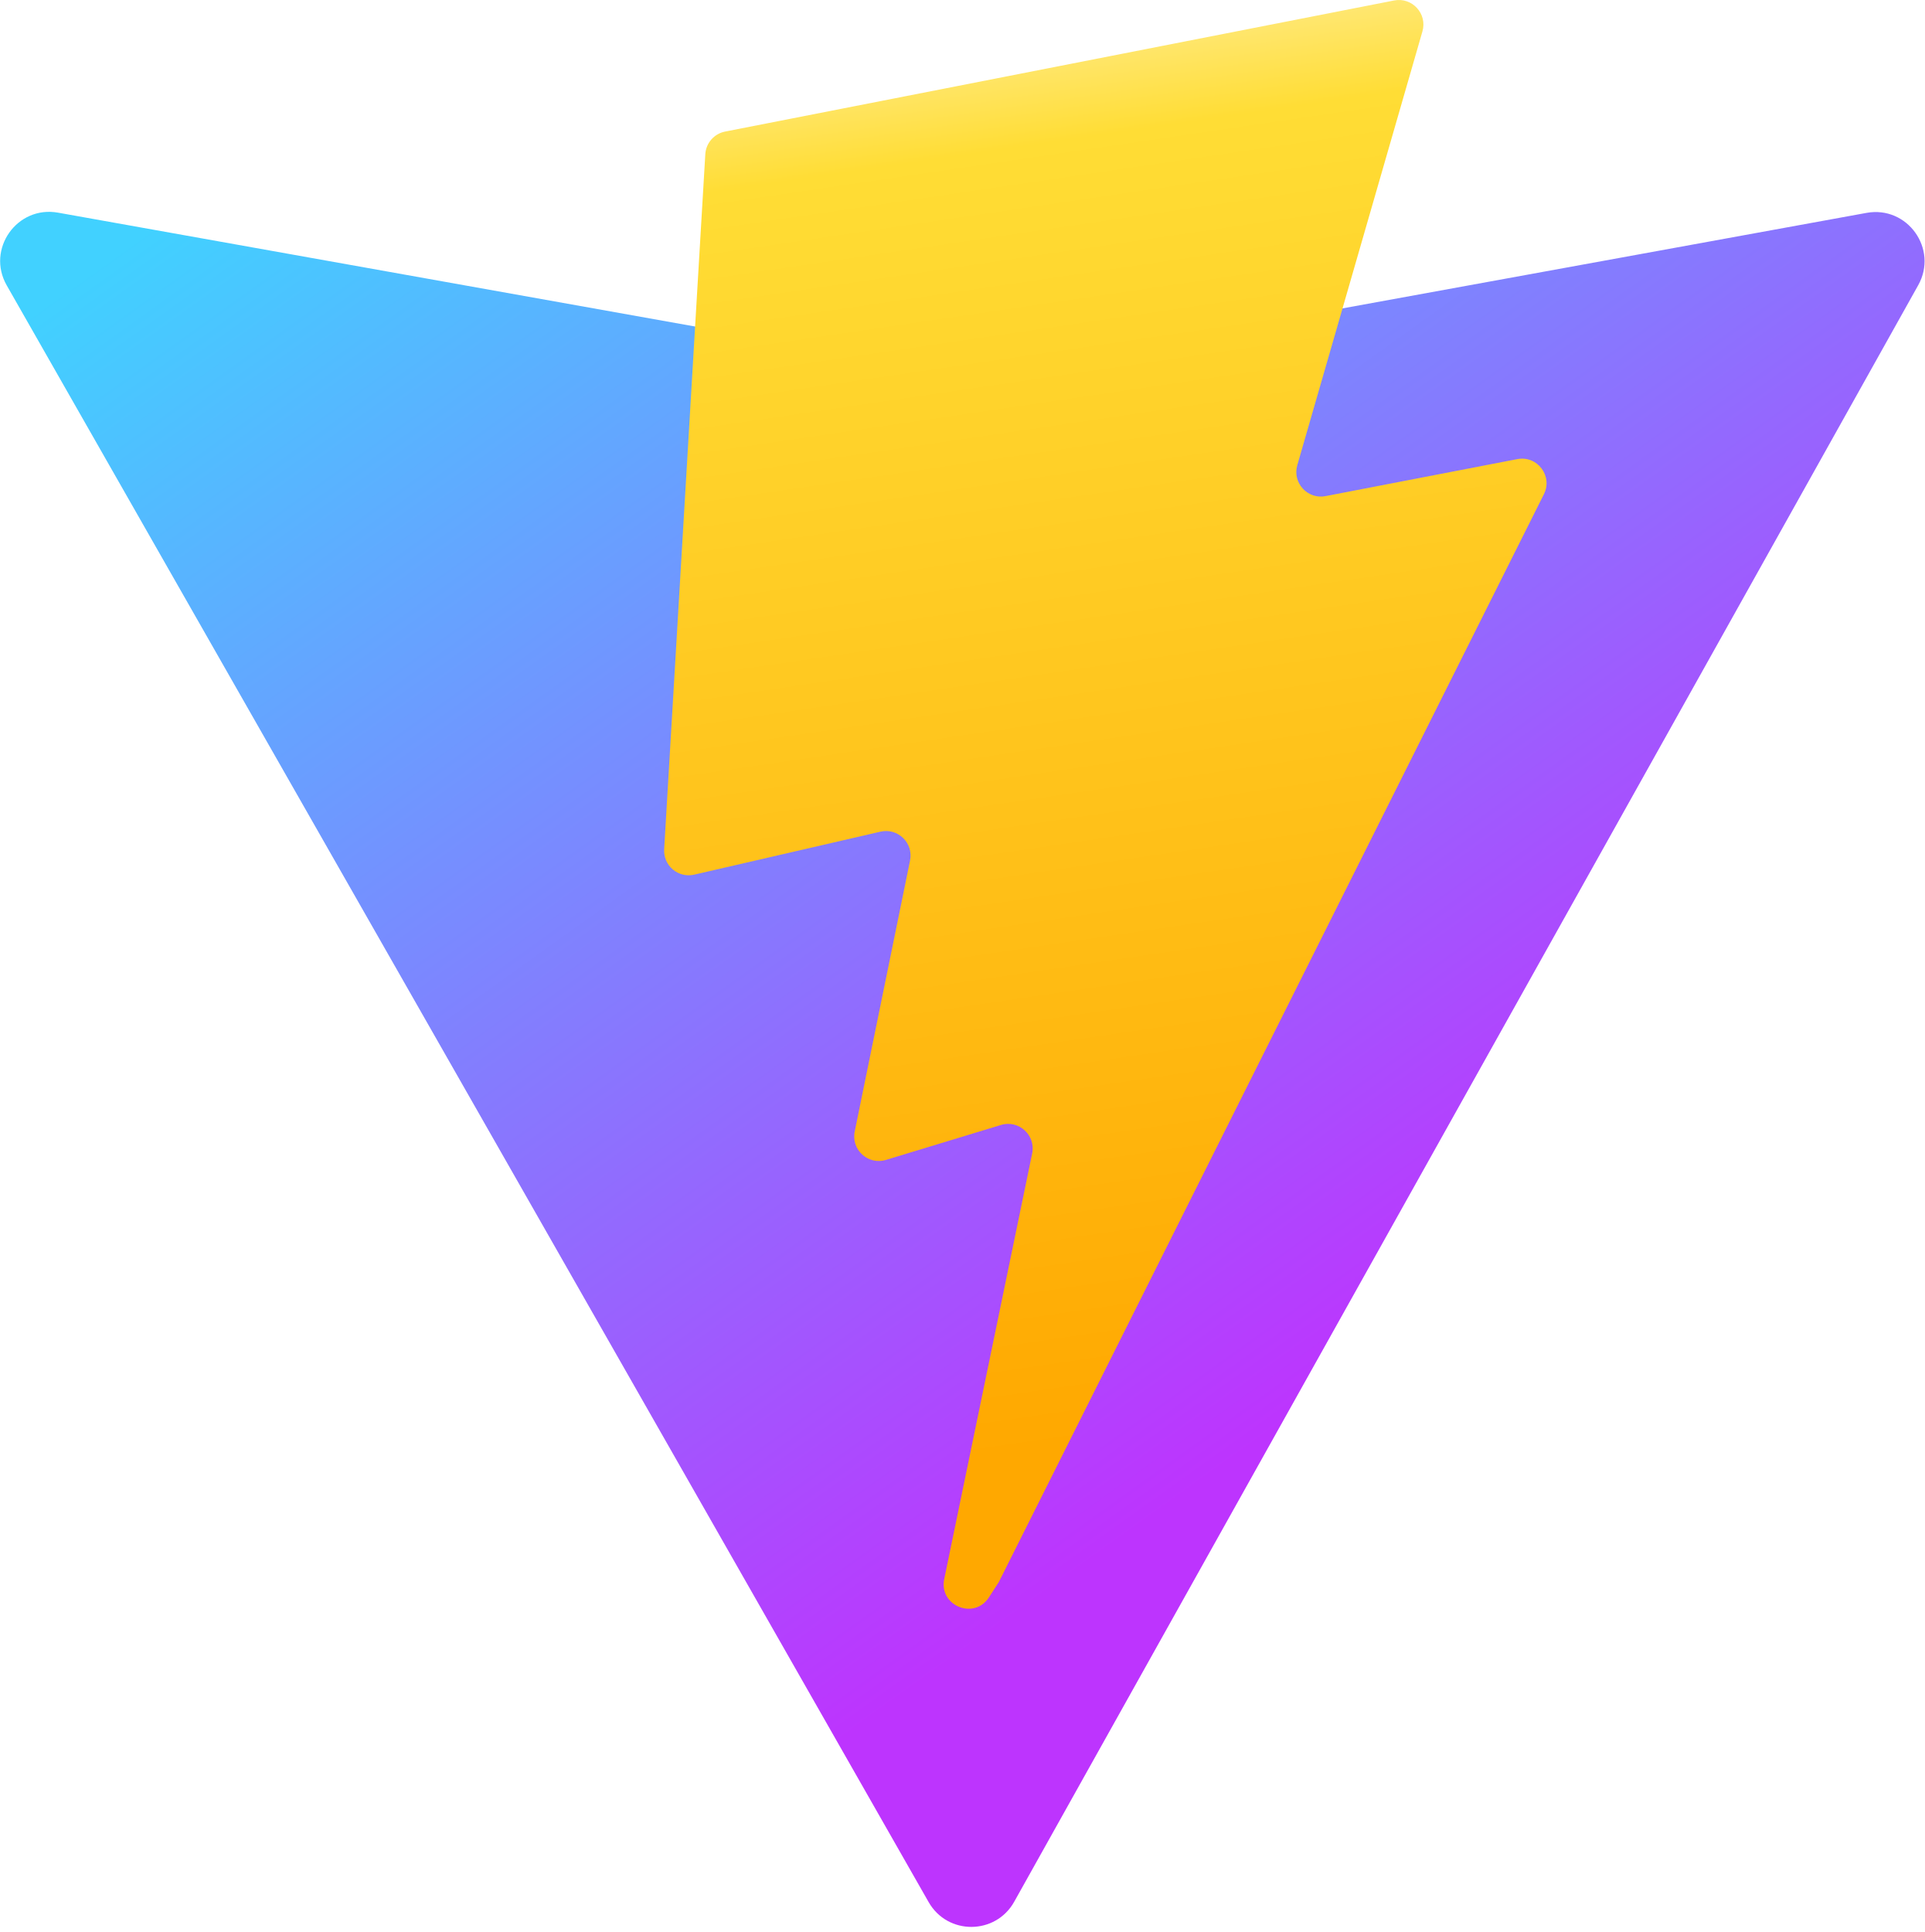
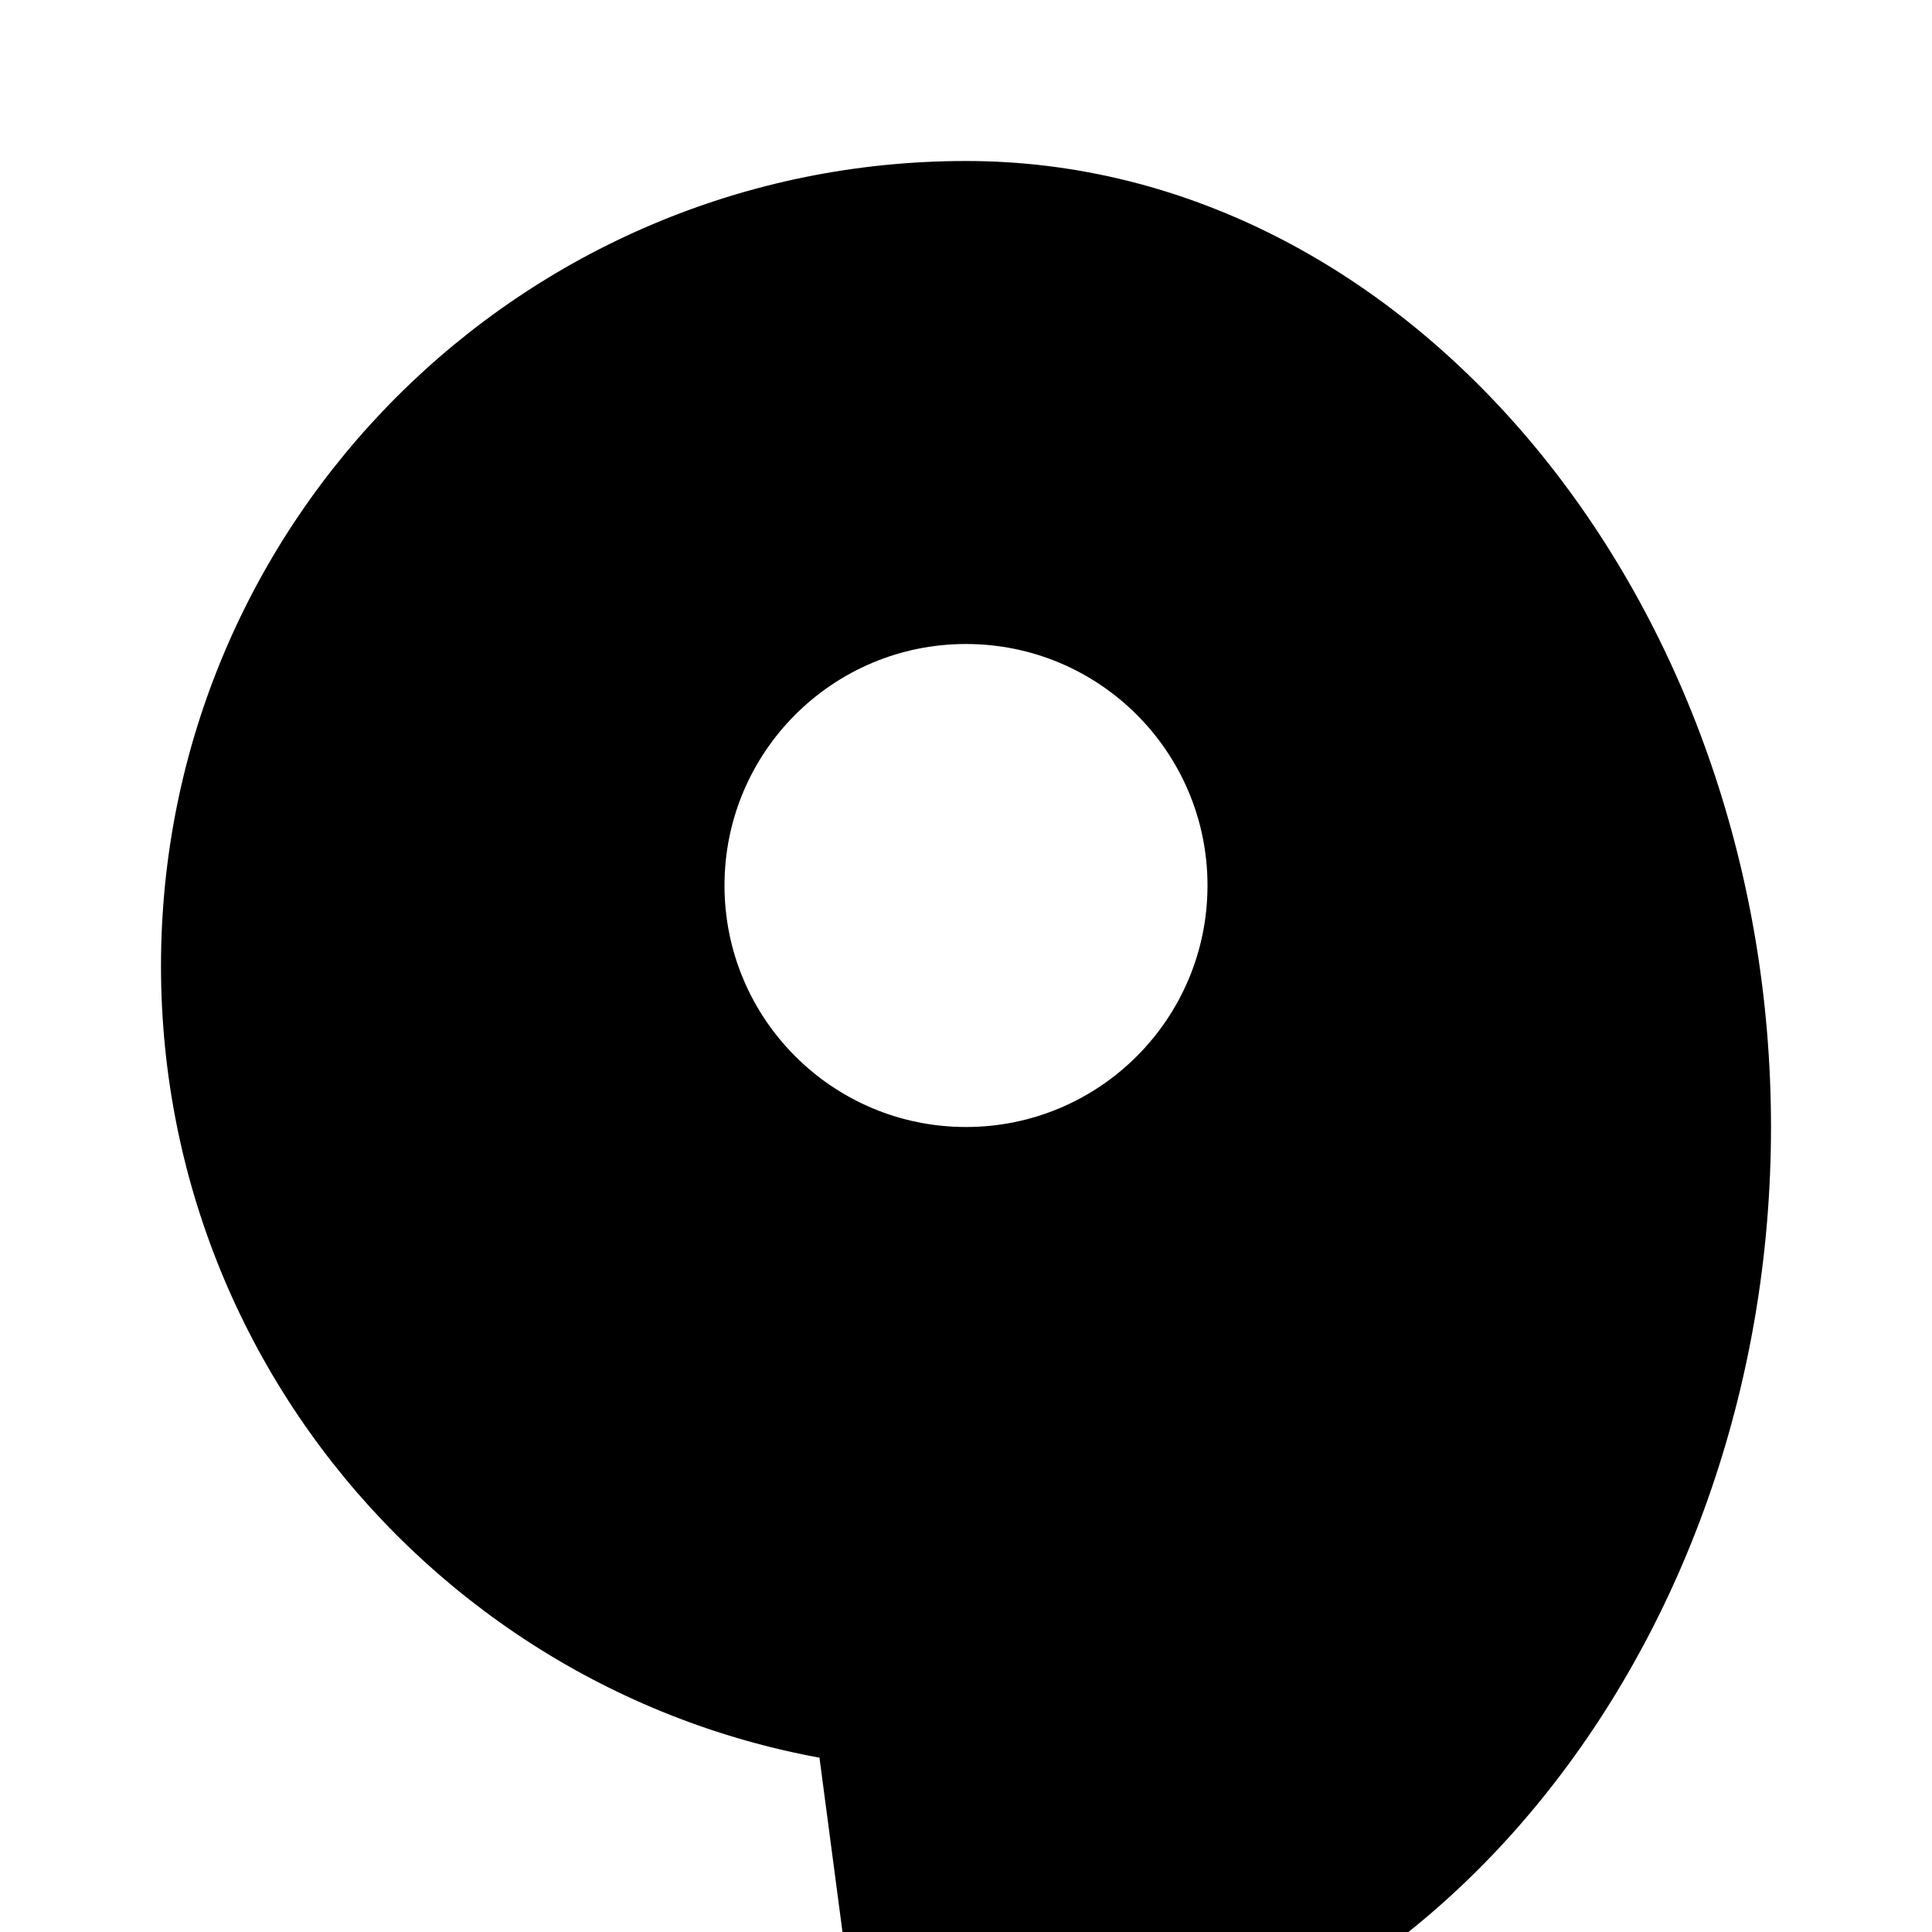
- <svg xmlns="http://www.w3.org/2000/svg" aria-hidden="true" role="img" class="iconify iconify--logos" width="31.88" height="32" preserveAspectRatio="xMidYMid meet" viewBox="0 0 256 257">
-   <defs>
-     <linearGradient id="IconifyId1813088fe1fbc01fb466" x1="-.828%" x2="57.636%" y1="7.652%" y2="78.411%">
-       <stop offset="0%" stop-color="#41D1FF" />
-       <stop offset="100%" stop-color="#BD34FE" />
-     </linearGradient>
-     <linearGradient id="IconifyId1813088fe1fbc01fb467" x1="43.376%" x2="50.316%" y1="2.242%" y2="89.03%">
-       <stop offset="0%" stop-color="#FFEA83" />
-       <stop offset="8.333%" stop-color="#FFDD35" />
-       <stop offset="100%" stop-color="#FFA800" />
-     </linearGradient>
-   </defs>
-   <path fill="url(#IconifyId1813088fe1fbc01fb466)" d="M255.153 37.938L134.897 252.976c-2.483 4.44-8.862 4.466-11.382.048L.875 37.958c-2.746-4.814 1.371-10.646 6.827-9.67l120.385 21.517a6.537 6.537 0 0 0 2.322-.004l117.867-21.483c5.438-.991 9.574 4.796 6.877 9.62Z" />
-   <path fill="url(#IconifyId1813088fe1fbc01fb467)" d="M185.432.063L96.44 17.501a3.268 3.268 0 0 0-2.634 3.014l-5.474 92.456a3.268 3.268 0 0 0 3.997 3.378l24.777-5.718c2.318-.535 4.413 1.507 3.936 3.838l-7.361 36.047c-.495 2.426 1.782 4.5 4.151 3.78l15.304-4.649c2.372-.72 4.652 1.36 4.15 3.788l-11.698 56.621c-.732 3.542 3.979 5.473 5.943 2.437l1.313-2.028l72.516-144.72c1.215-2.423-.88-5.186-3.54-4.672l-25.505 4.922c-2.396.462-4.435-1.77-3.759-4.114l16.646-57.705c.677-2.35-1.37-4.583-3.769-4.113Z" />
+ <svg xmlns="http://www.w3.org/2000/svg" width="24" height="24" viewBox="0 0 24 24">
+   <path d="M9.008 13.37c0 .552-.448 1-1 1s-1-.448-1-1 .448-1 1-1 .992.448.992 1zM12 22C6.477 22 2 17.523 2 12S6.477 2 12 2c5.523 0 10 5.477 10 12s-4.477 12-10 12zm-2.239-3.336c.745-.746 1.724-1.231 2.878-1.231h.373c1.154 0 2.133.485 2.878 1.231l1.803 1.803c.373.373.373.96 0 1.334l-4.08 4.08c-.373.373-.96.373-1.334 0l-1.803-1.803zM12 8c-1.657 0-3 1.343-3 3s1.343 3 3 3 3-1.343 3-3-1.343-3-3-3z" />
</svg>
